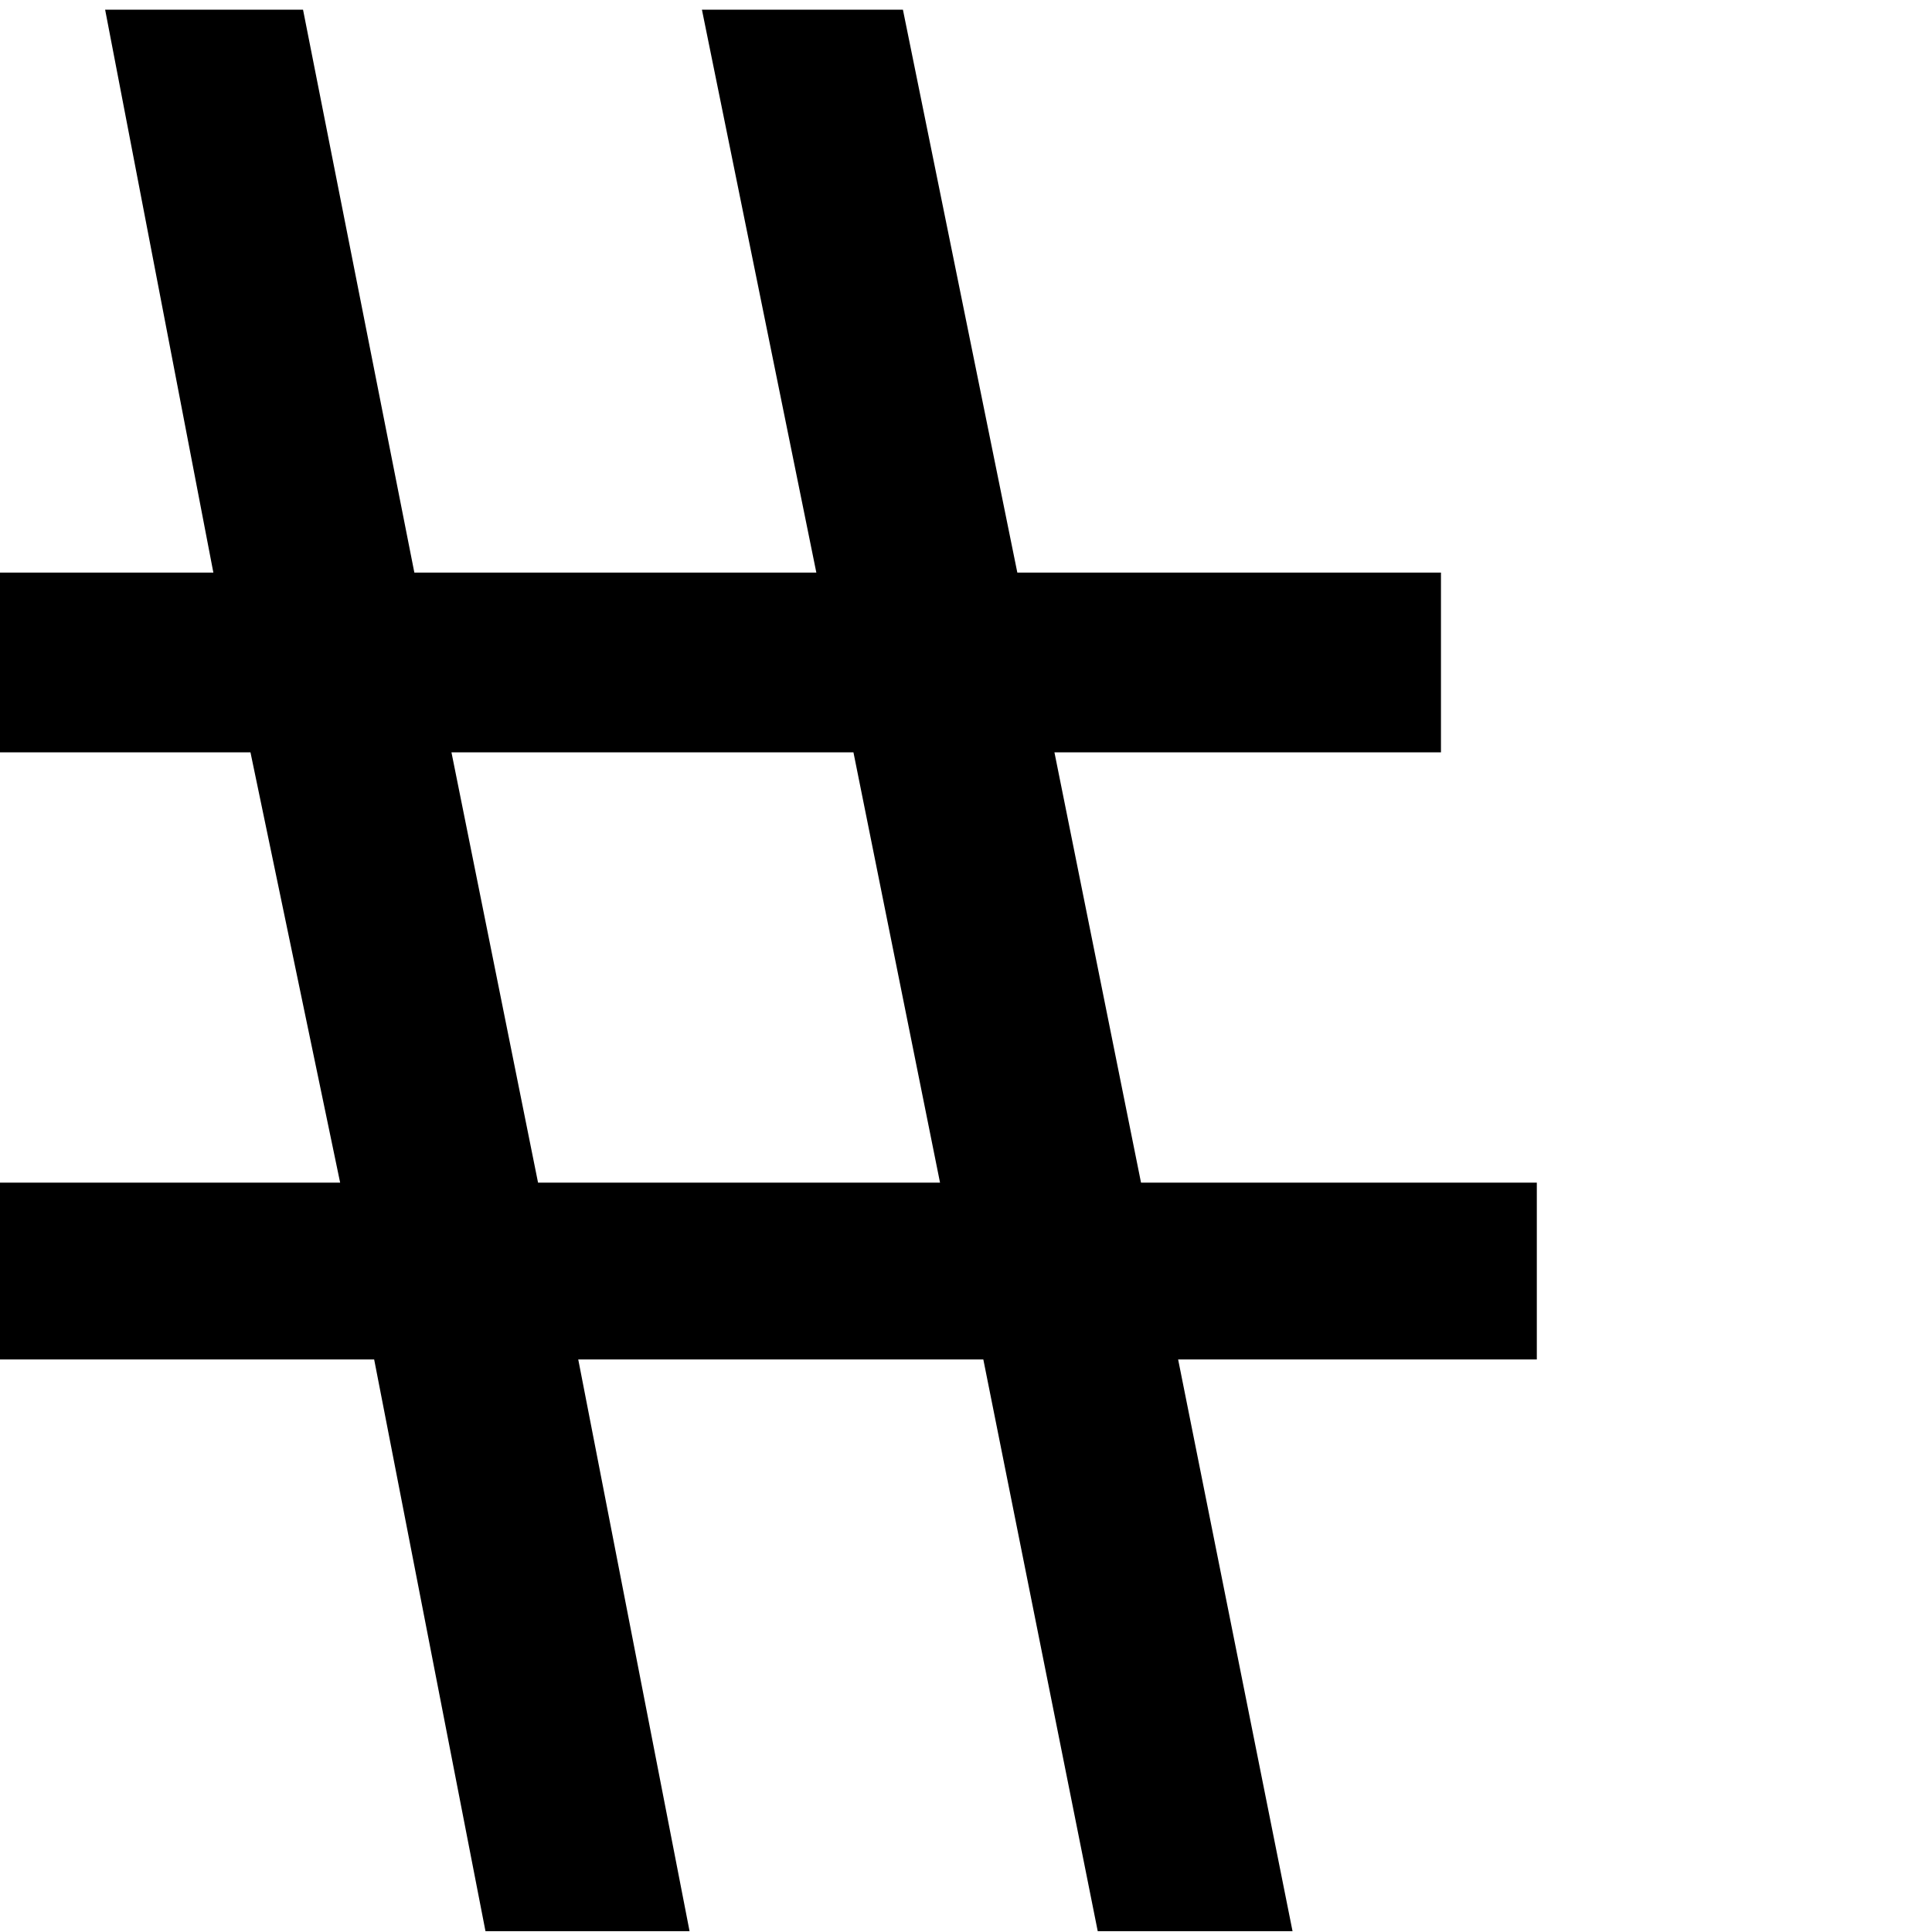
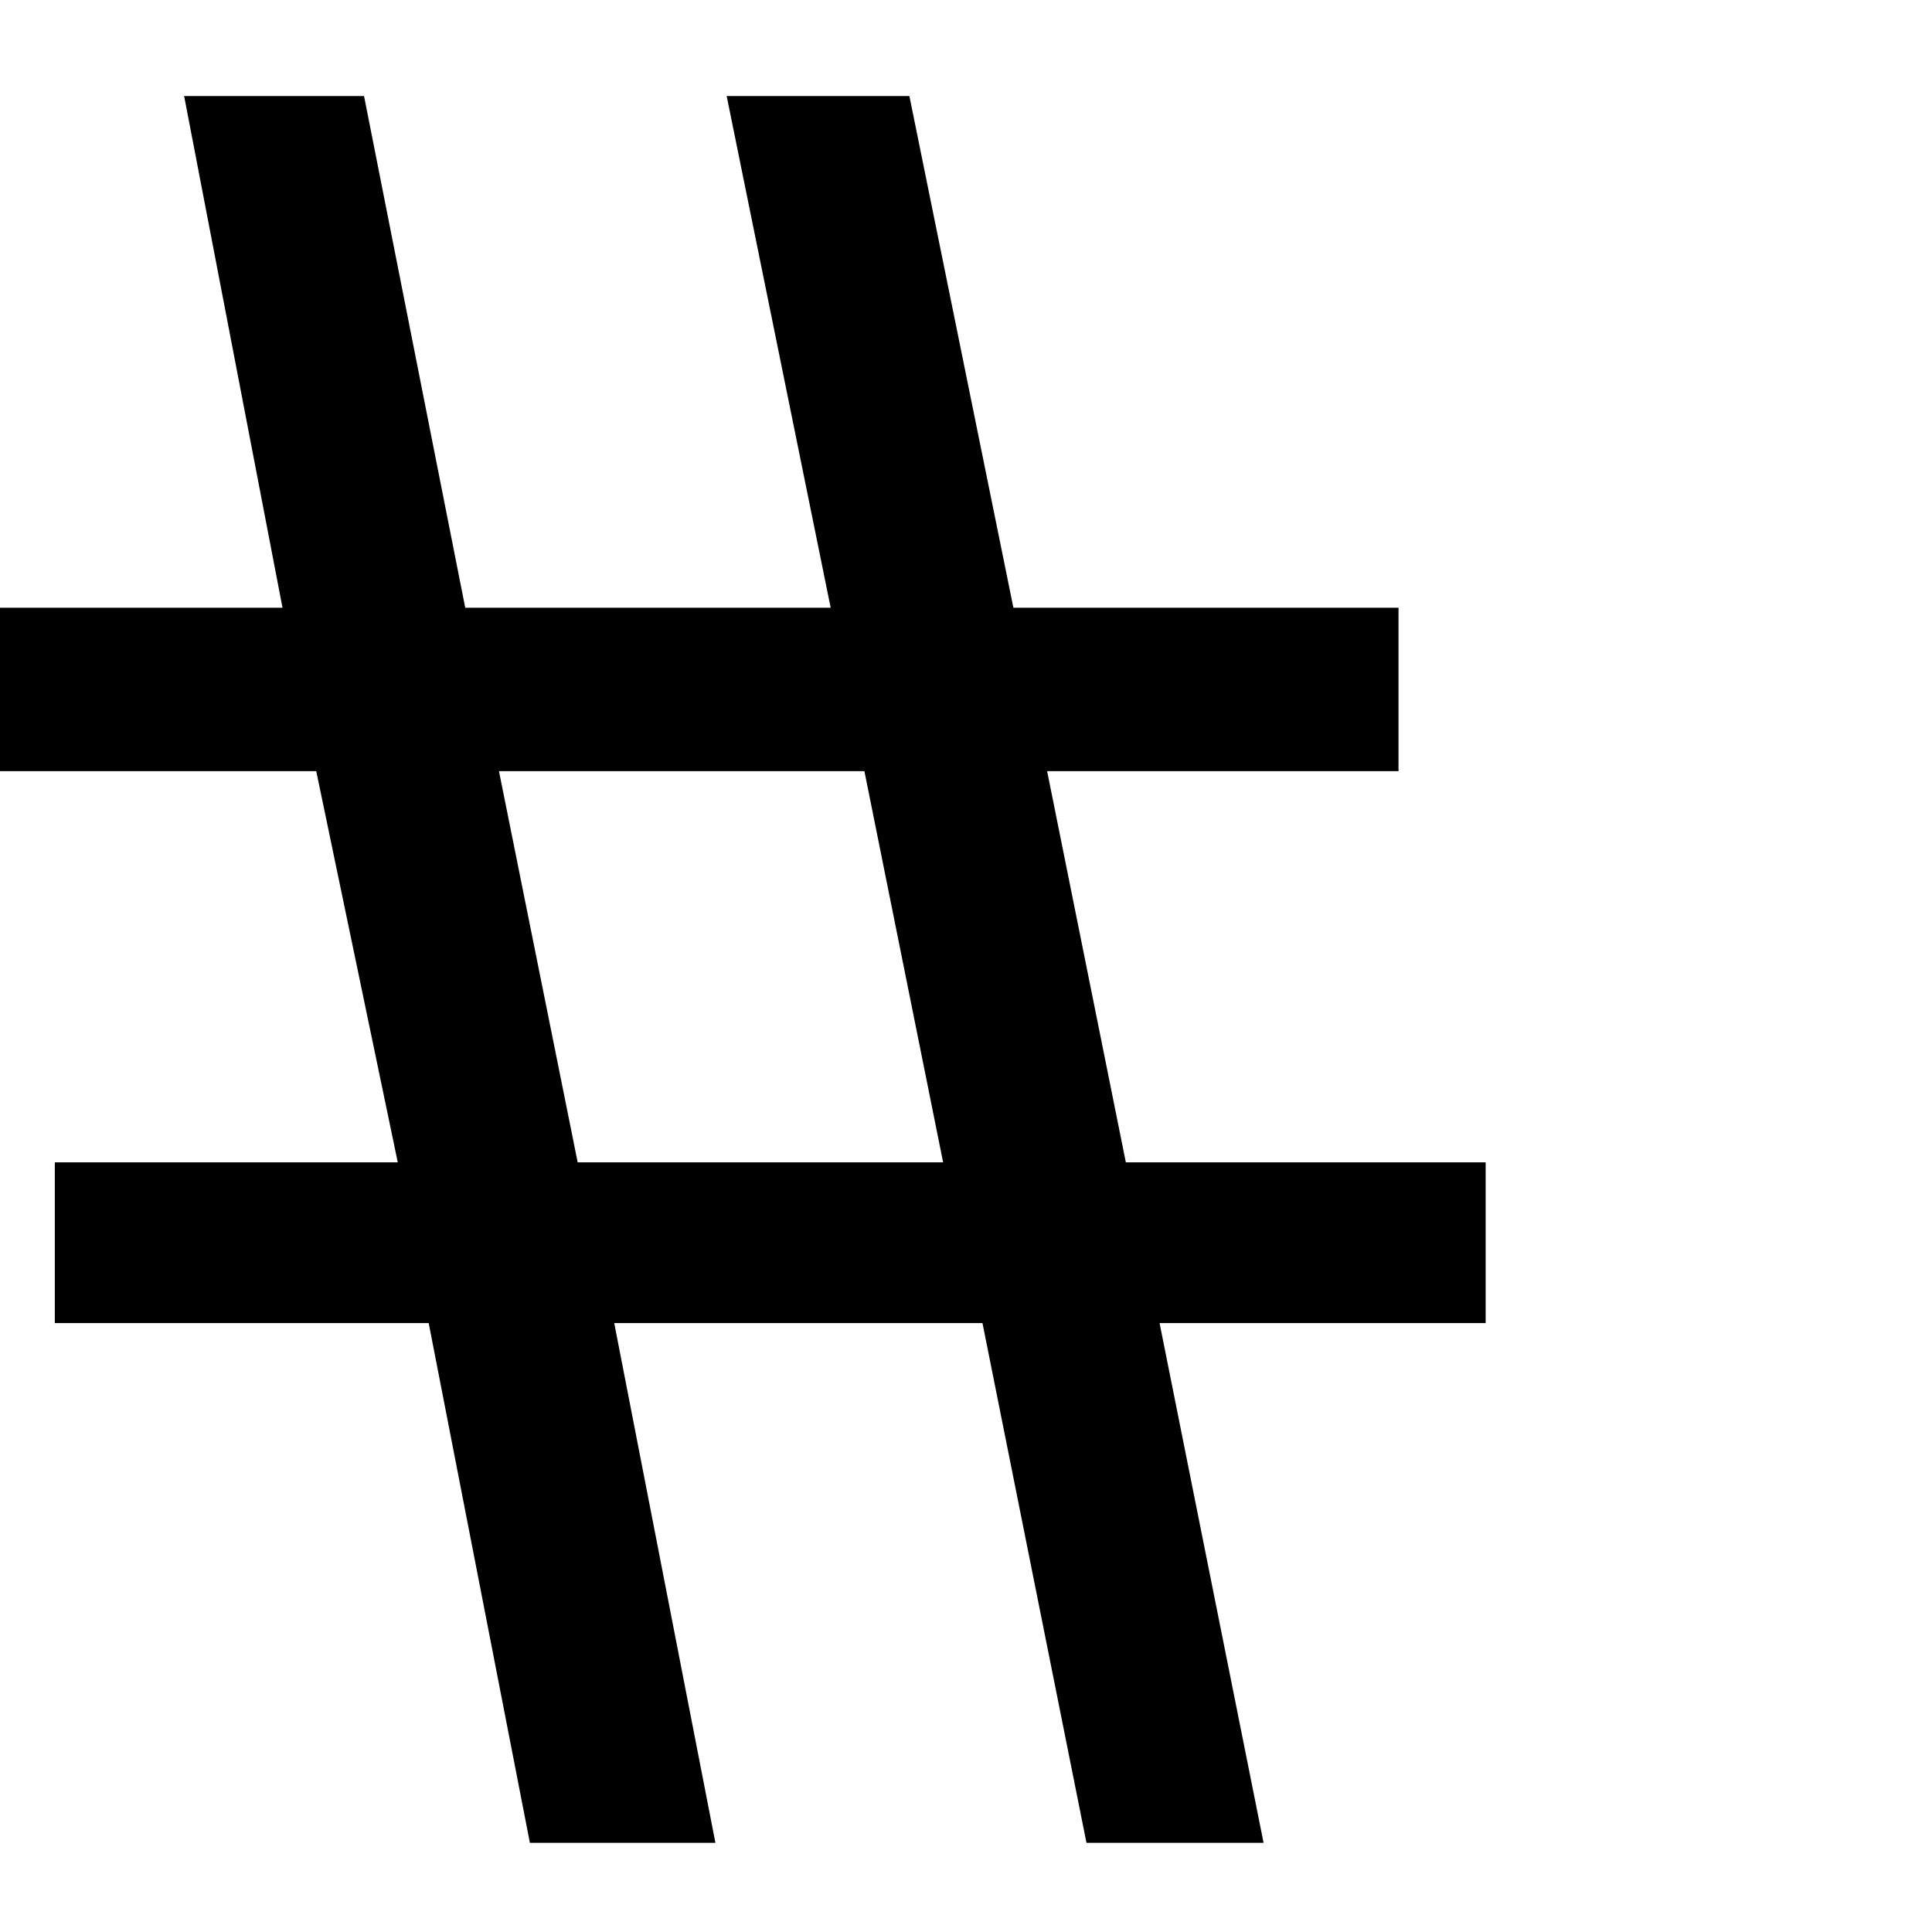
- <svg xmlns="http://www.w3.org/2000/svg" width="10" height="10" id="svg2" version="1.1">
+ <svg xmlns="http://www.w3.org/2000/svg" width="11" height="11" id="svg2" version="1.1">
  <defs id="defs4" />
-   <g id="layer1" transform="translate(0,-1042.362)">
-     <text xml:space="preserve" style="font-size:14.271px;font-style:normal;font-weight:normal;line-height:125%;letter-spacing:0px;word-spacing:0px;fill:#000000;fill-opacity:1;stroke:none;font-family:Sans" x="-1.077" y="-1067.775" id="text3252" transform="scale(1.024329,-0.9762485)">
-       <tspan id="tspan3254" x="-1.077" y="-1067.775">#</tspan>
+   <g id="layer1" transform="translate(0,-1041.362)">
+     <text xml:space="preserve" style="font-size:14.271px;font-style:normal;font-weight:normal;line-height:125%;letter-spacing:0px;word-spacing:0px;fill:#000000;fill-opacity:1;stroke:none;font-family:Sans" x="-0.584" y="-1067.257" id="text3252" transform="scale(1.024329,-0.9762485)">
+       <tspan id="tspan3254" x="-0.584" y="-1067.257">#</tspan>
    </text>
  </g>
</svg>
